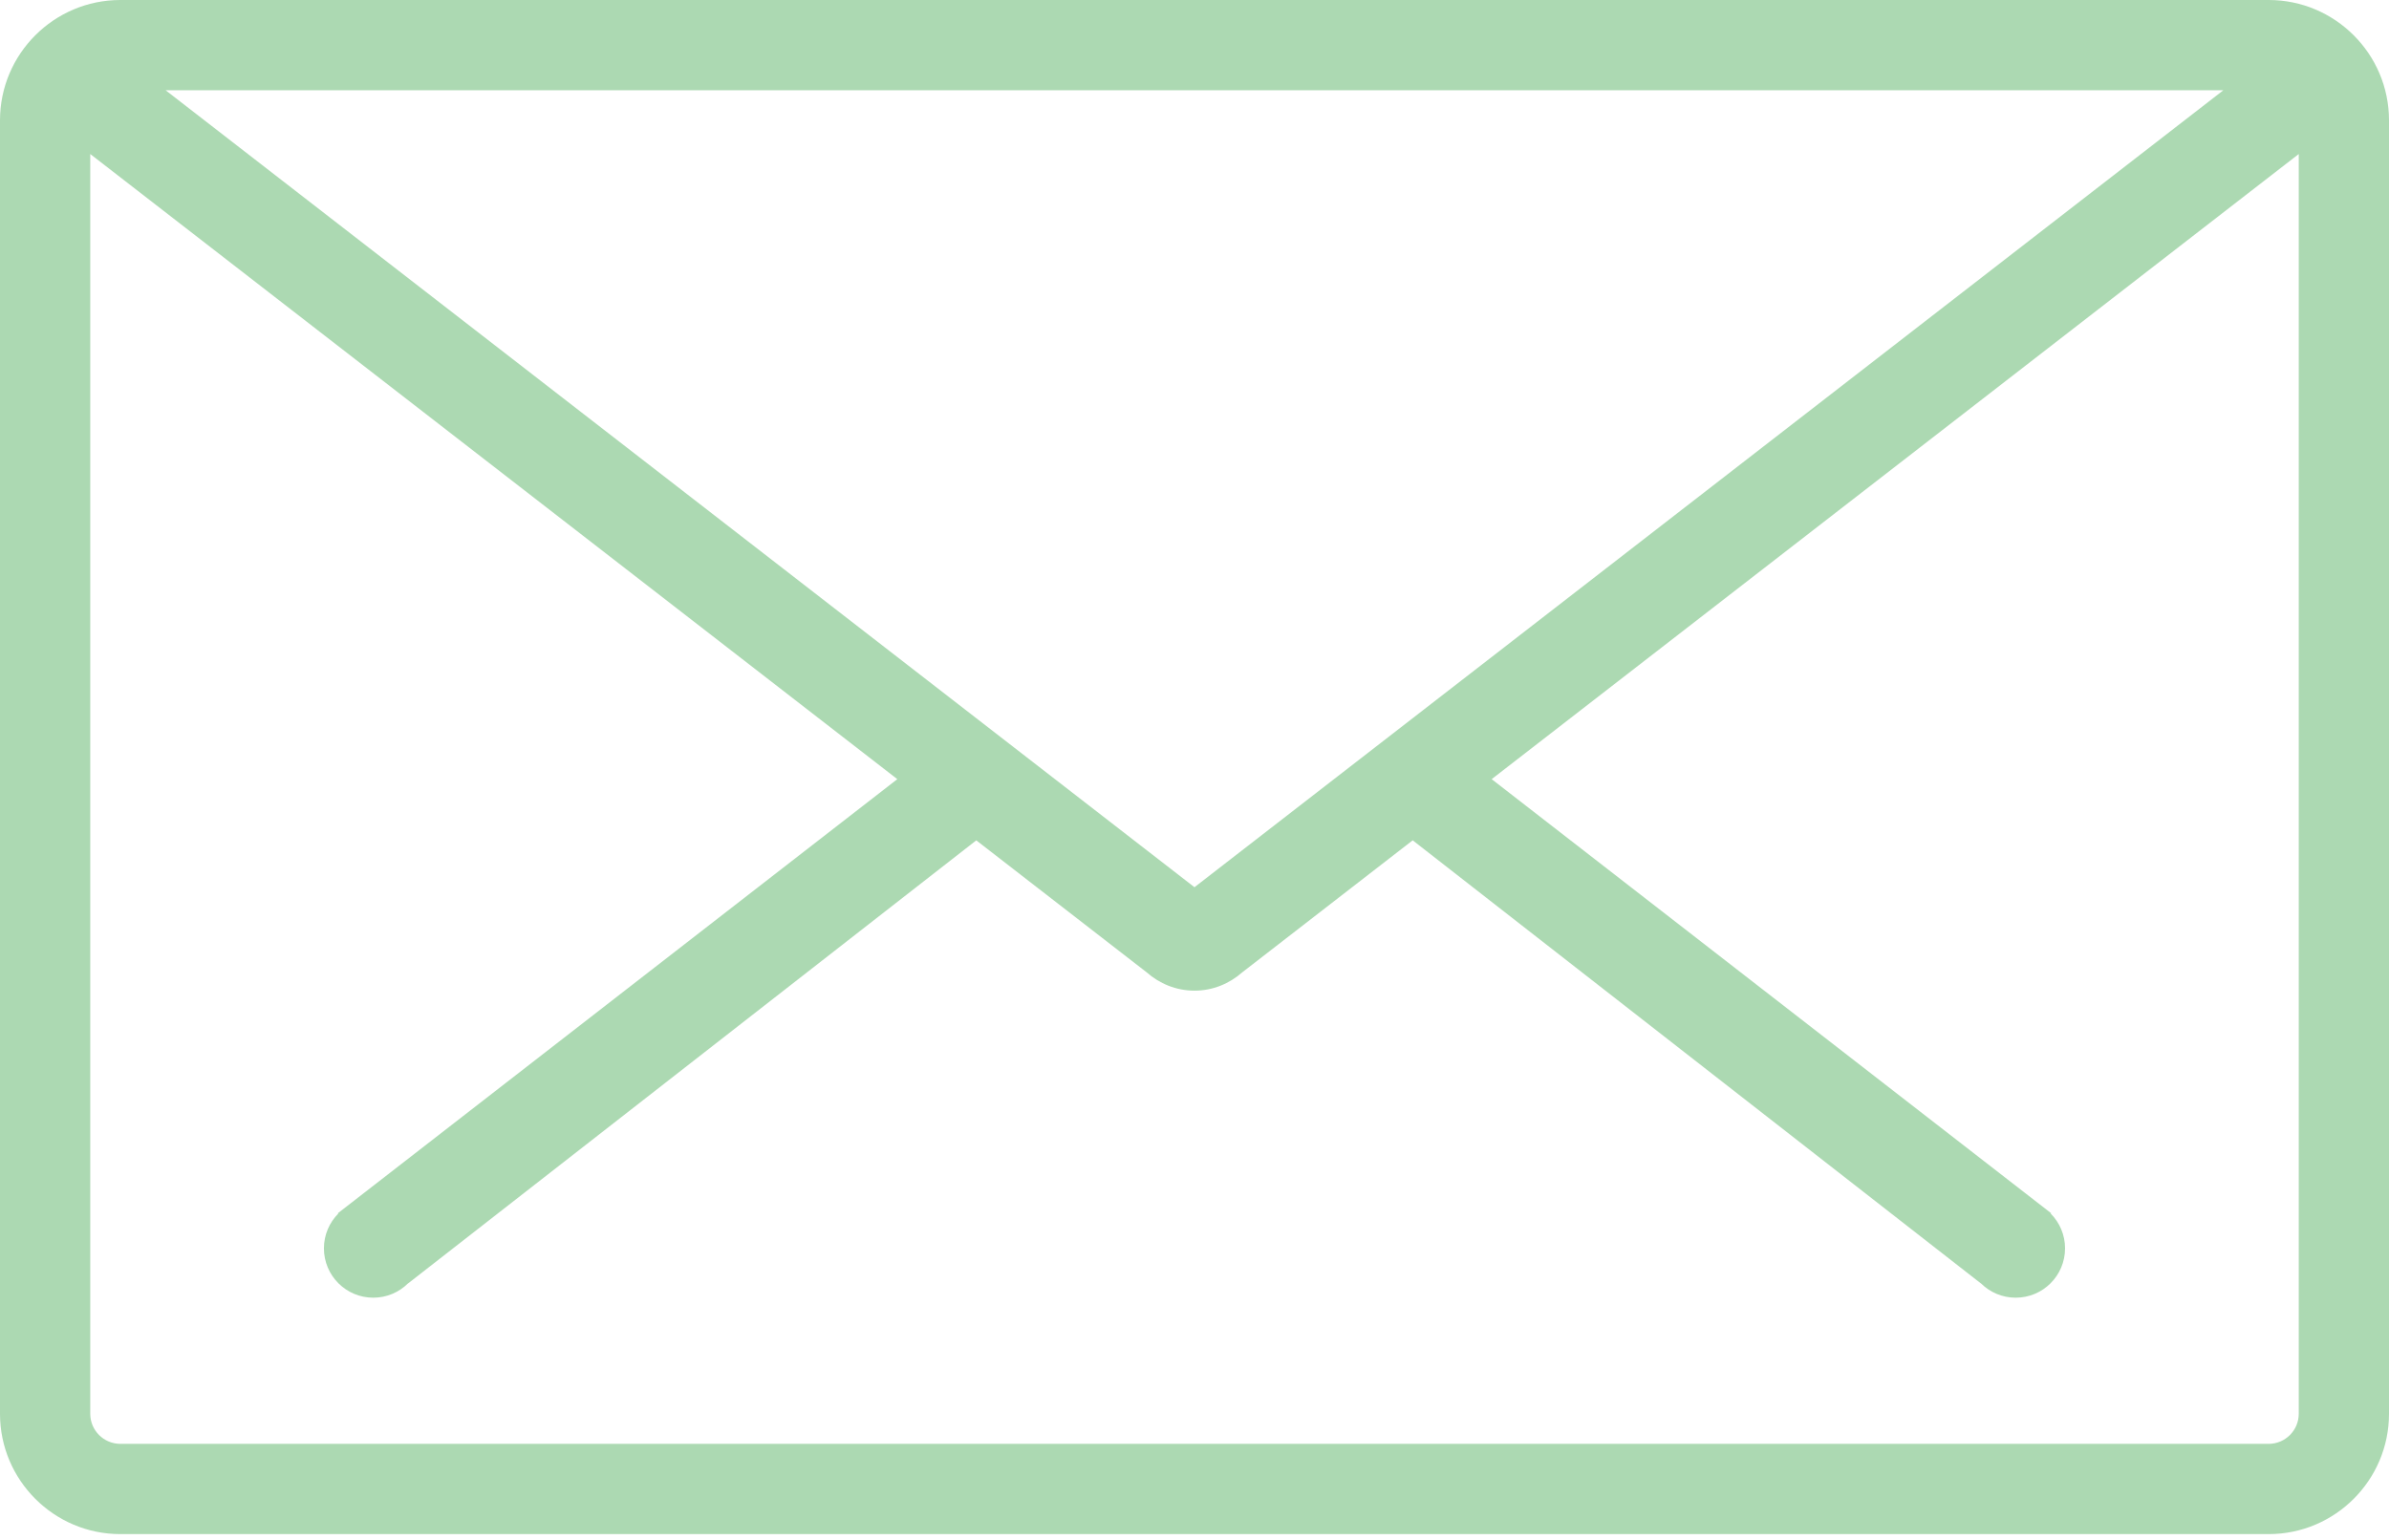
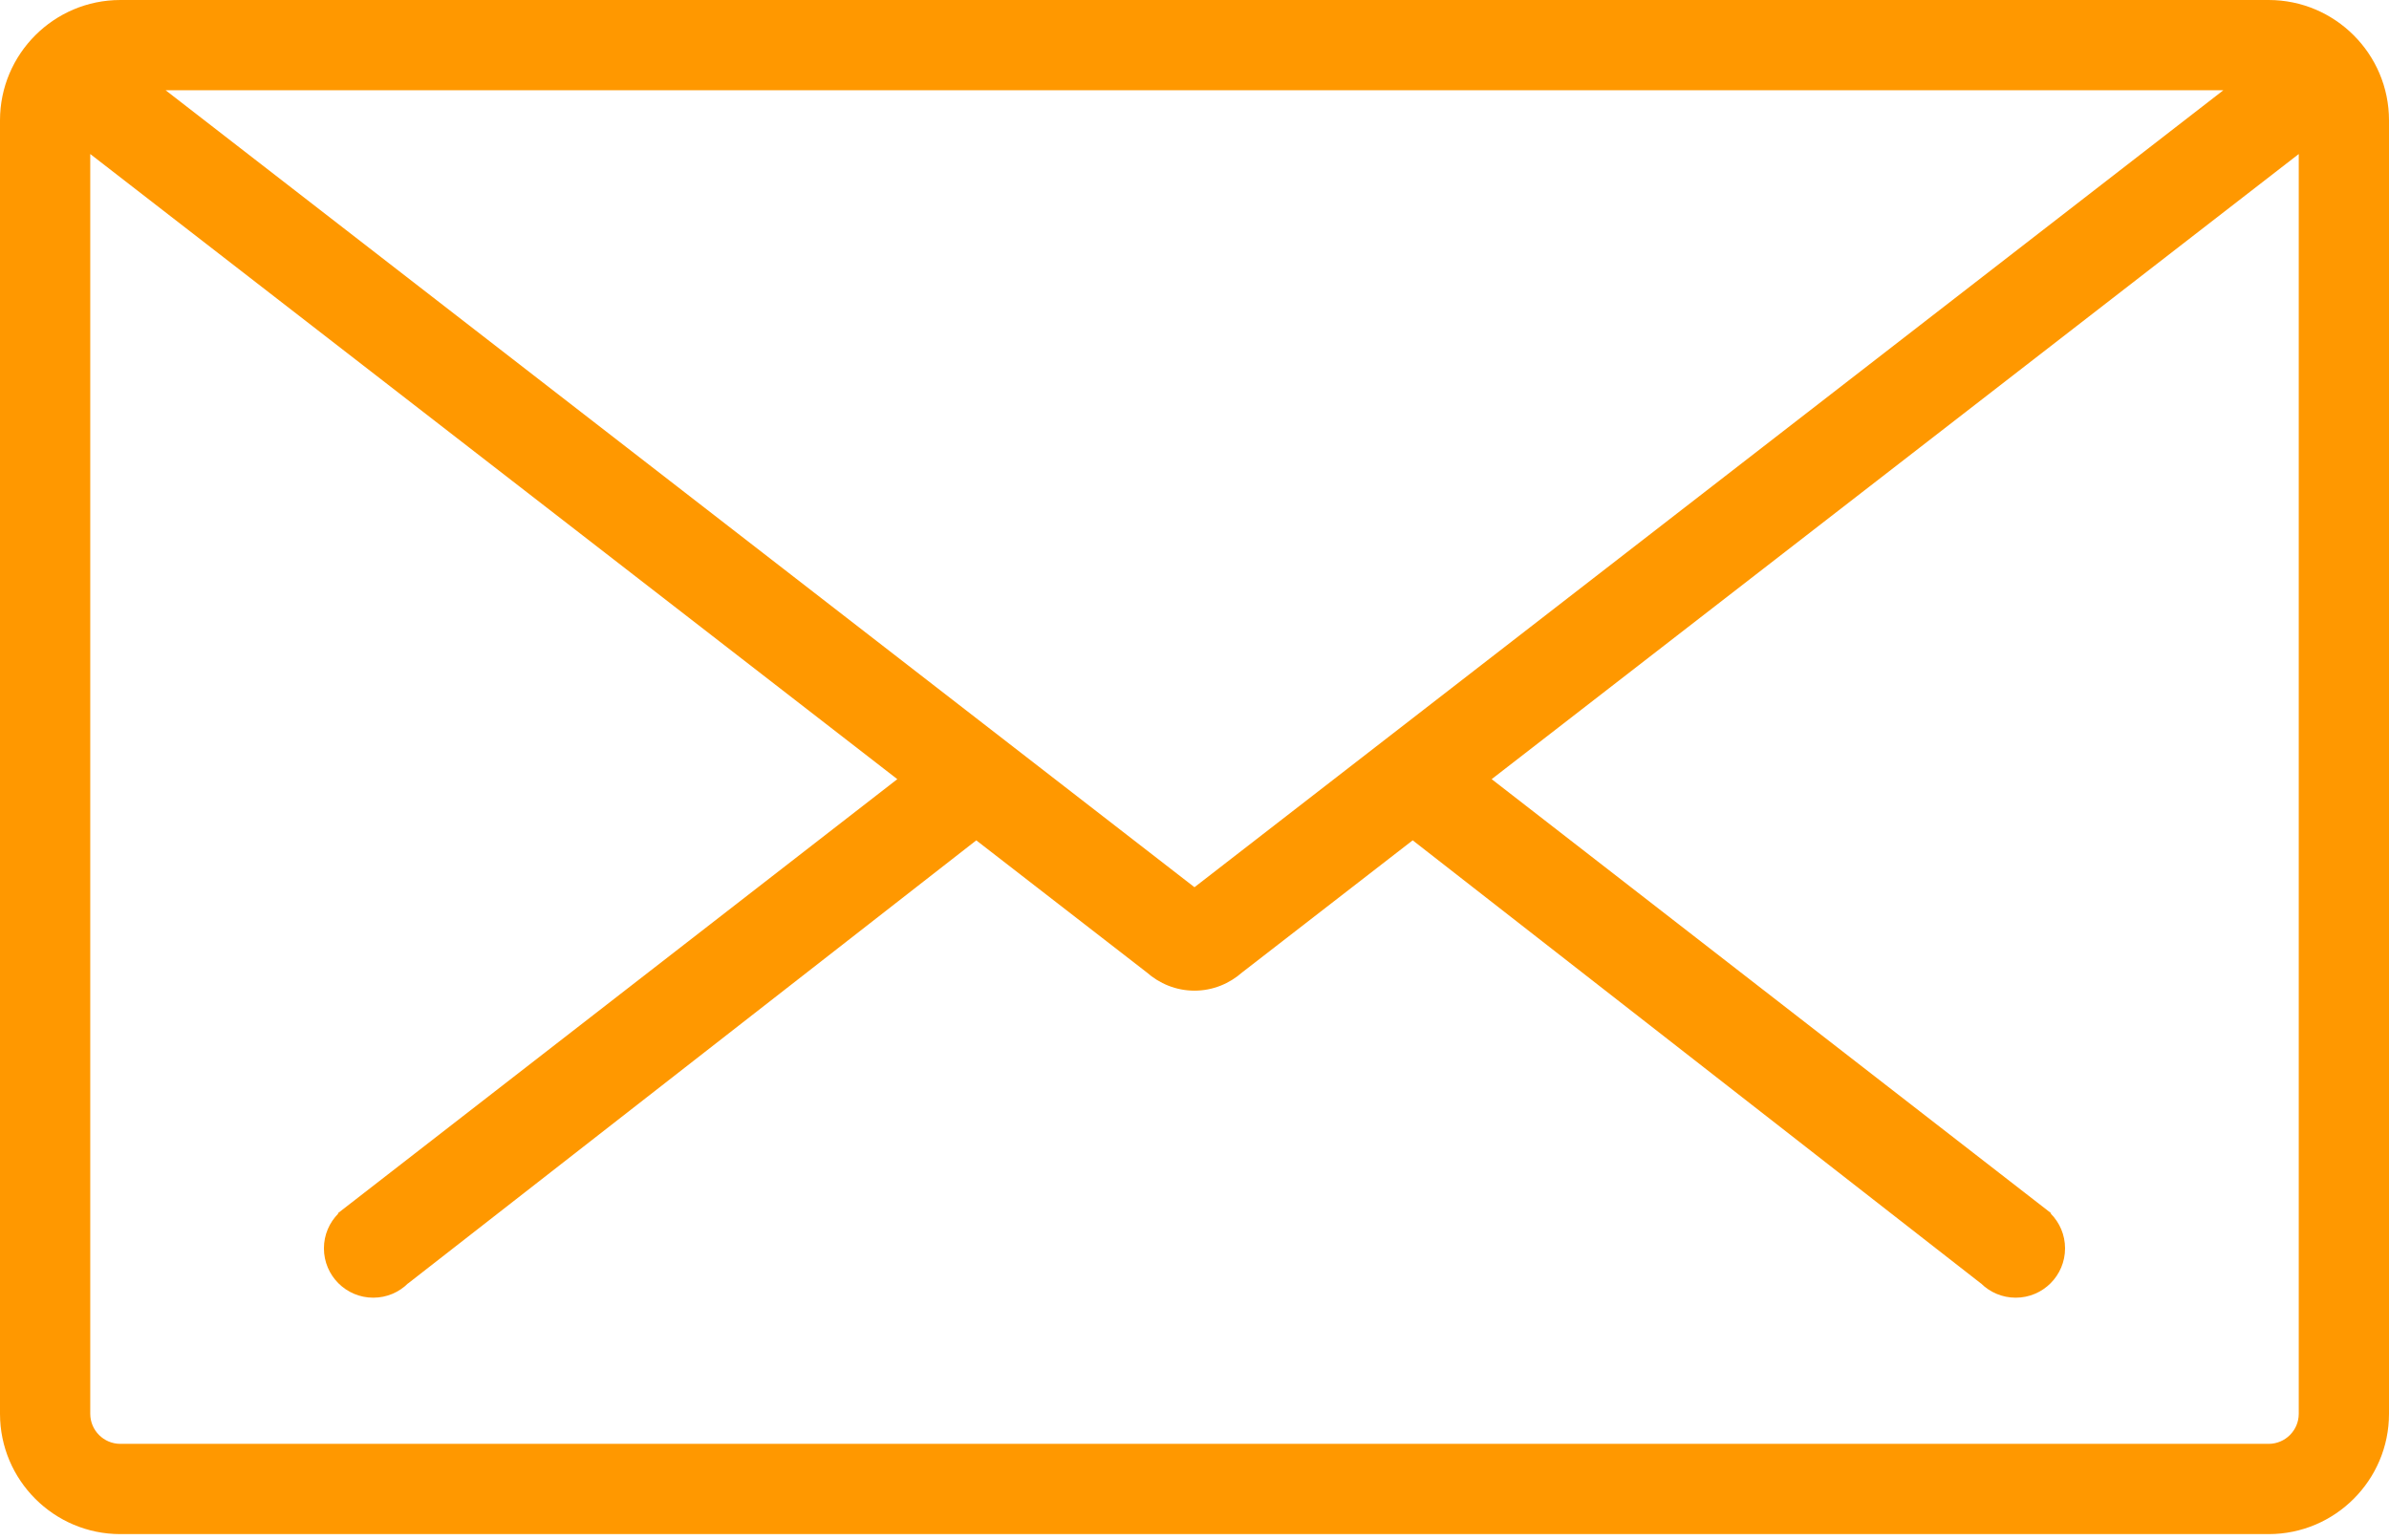
<svg xmlns="http://www.w3.org/2000/svg" width="90" height="58" viewBox="0 0 90 58" fill="none">
-   <path fill-rule="evenodd" clip-rule="evenodd" d="M85.466 0H45.057H44.942H4.534C2.034 0 0 2.034 0 4.534V53.276C0 55.776 2.034 57.81 4.534 57.81H41.763H44.996H85.466C87.966 57.81 90 55.776 90 53.276V4.534C90 2.034 87.966 0 85.466 0ZM44.946 3.4H45.053H83.761L44.999 33.433L6.238 3.4H44.946ZM85.466 54.409C86.09 54.409 86.6 53.901 86.6 53.276V5.804L56.195 29.361L77.272 45.718L77.256 45.732C77.59 46.068 77.796 46.53 77.796 47.041C77.796 48.069 76.964 48.901 75.937 48.901C75.427 48.901 74.964 48.695 74.628 48.362L74.626 48.364L53.22 31.666L46.801 36.639C46.321 37.063 45.695 37.331 44.999 37.331C44.304 37.331 43.677 37.064 43.196 36.639L36.779 31.667L15.373 48.364L15.371 48.362C15.035 48.695 14.573 48.901 14.062 48.901C13.036 48.901 12.203 48.069 12.203 47.041C12.203 46.53 12.41 46.068 12.743 45.732L12.729 45.718L33.804 29.361L3.4 5.804V53.276C3.4 53.901 3.909 54.409 4.534 54.409H41.904H47.626H85.466Z" fill="#ACD9B2" />
+   <path fill-rule="evenodd" clip-rule="evenodd" d="M85.466 0H45.057H44.942H4.534C2.034 0 0 2.034 0 4.534V53.276C0 55.776 2.034 57.81 4.534 57.81H41.763H44.996H85.466C87.966 57.81 90 55.776 90 53.276V4.534C90 2.034 87.966 0 85.466 0ZM44.946 3.4H45.053H83.761L44.999 33.433L6.238 3.4H44.946ZM85.466 54.409C86.09 54.409 86.6 53.901 86.6 53.276V5.804L56.195 29.361L77.272 45.718L77.256 45.732C77.59 46.068 77.796 46.53 77.796 47.041C77.796 48.069 76.964 48.901 75.937 48.901C75.427 48.901 74.964 48.695 74.628 48.362L74.626 48.364L53.22 31.666L46.801 36.639C46.321 37.063 45.695 37.331 44.999 37.331C44.304 37.331 43.677 37.064 43.196 36.639L36.779 31.667L15.373 48.364L15.371 48.362C15.035 48.695 14.573 48.901 14.062 48.901C13.036 48.901 12.203 48.069 12.203 47.041C12.203 46.53 12.41 46.068 12.743 45.732L12.729 45.718L33.804 29.361L3.4 5.804V53.276C3.4 53.901 3.909 54.409 4.534 54.409H41.904H47.626H85.466Z" fill="#ff9800" />
</svg>
